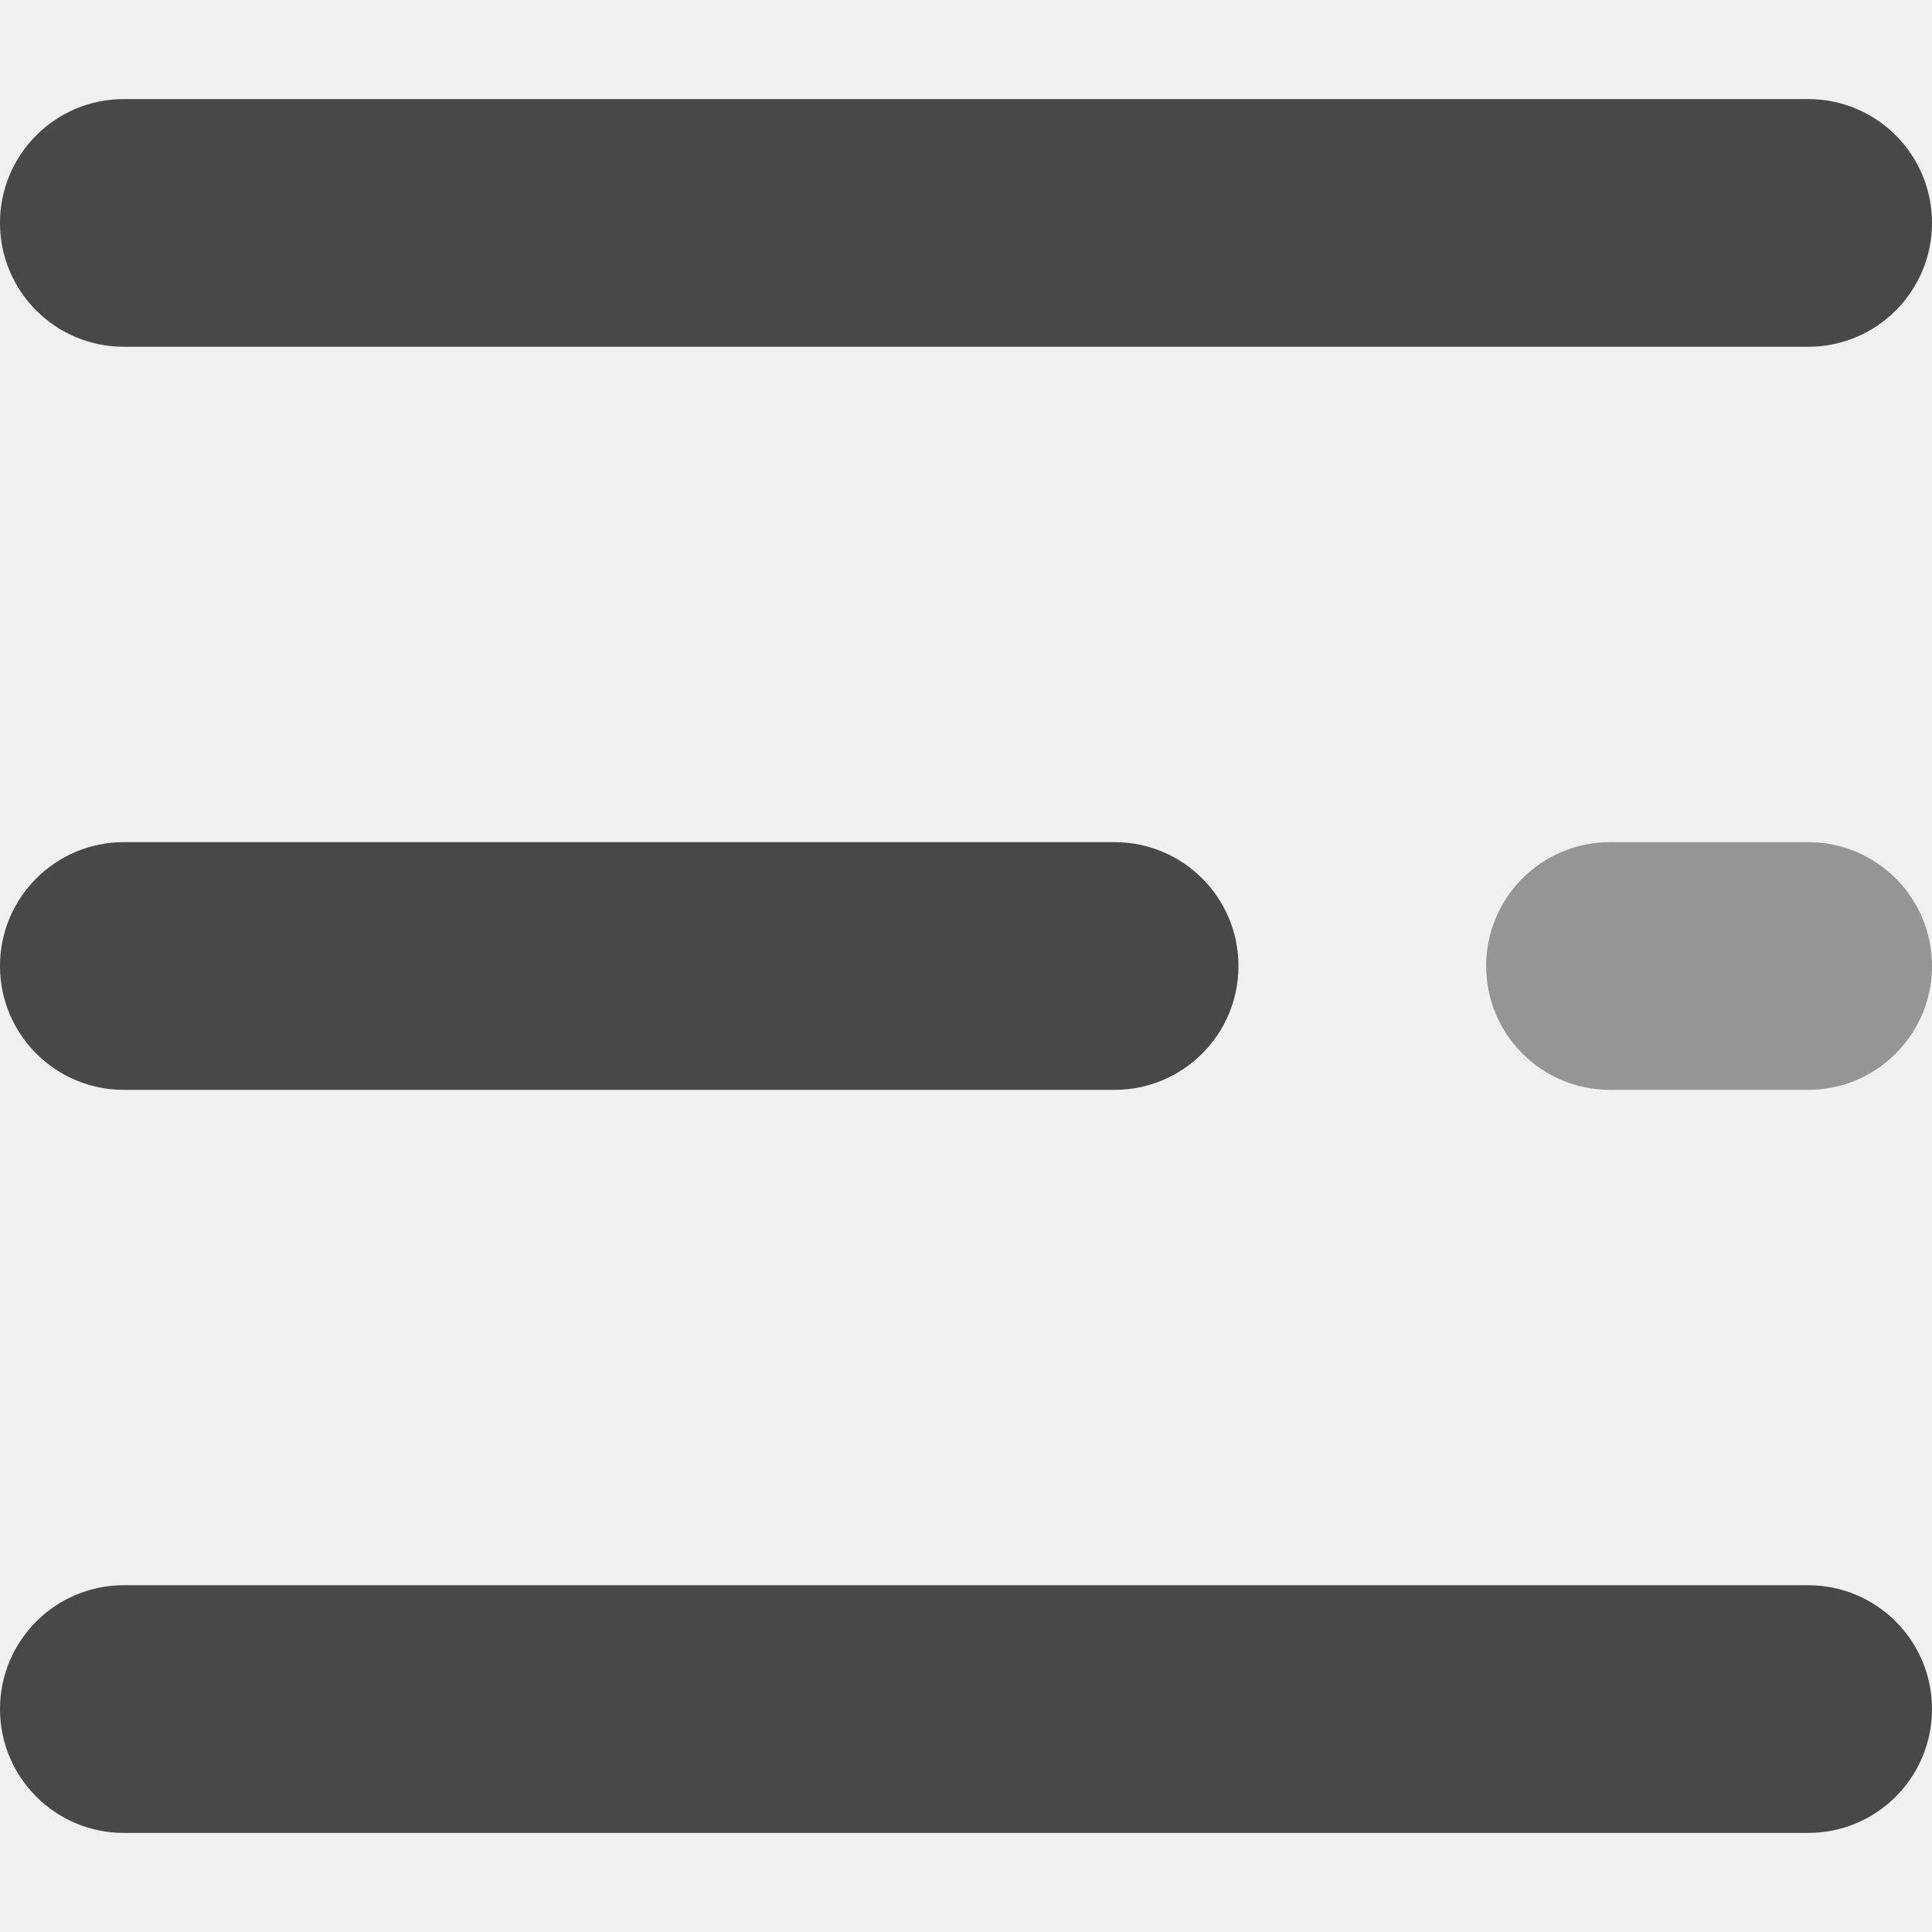
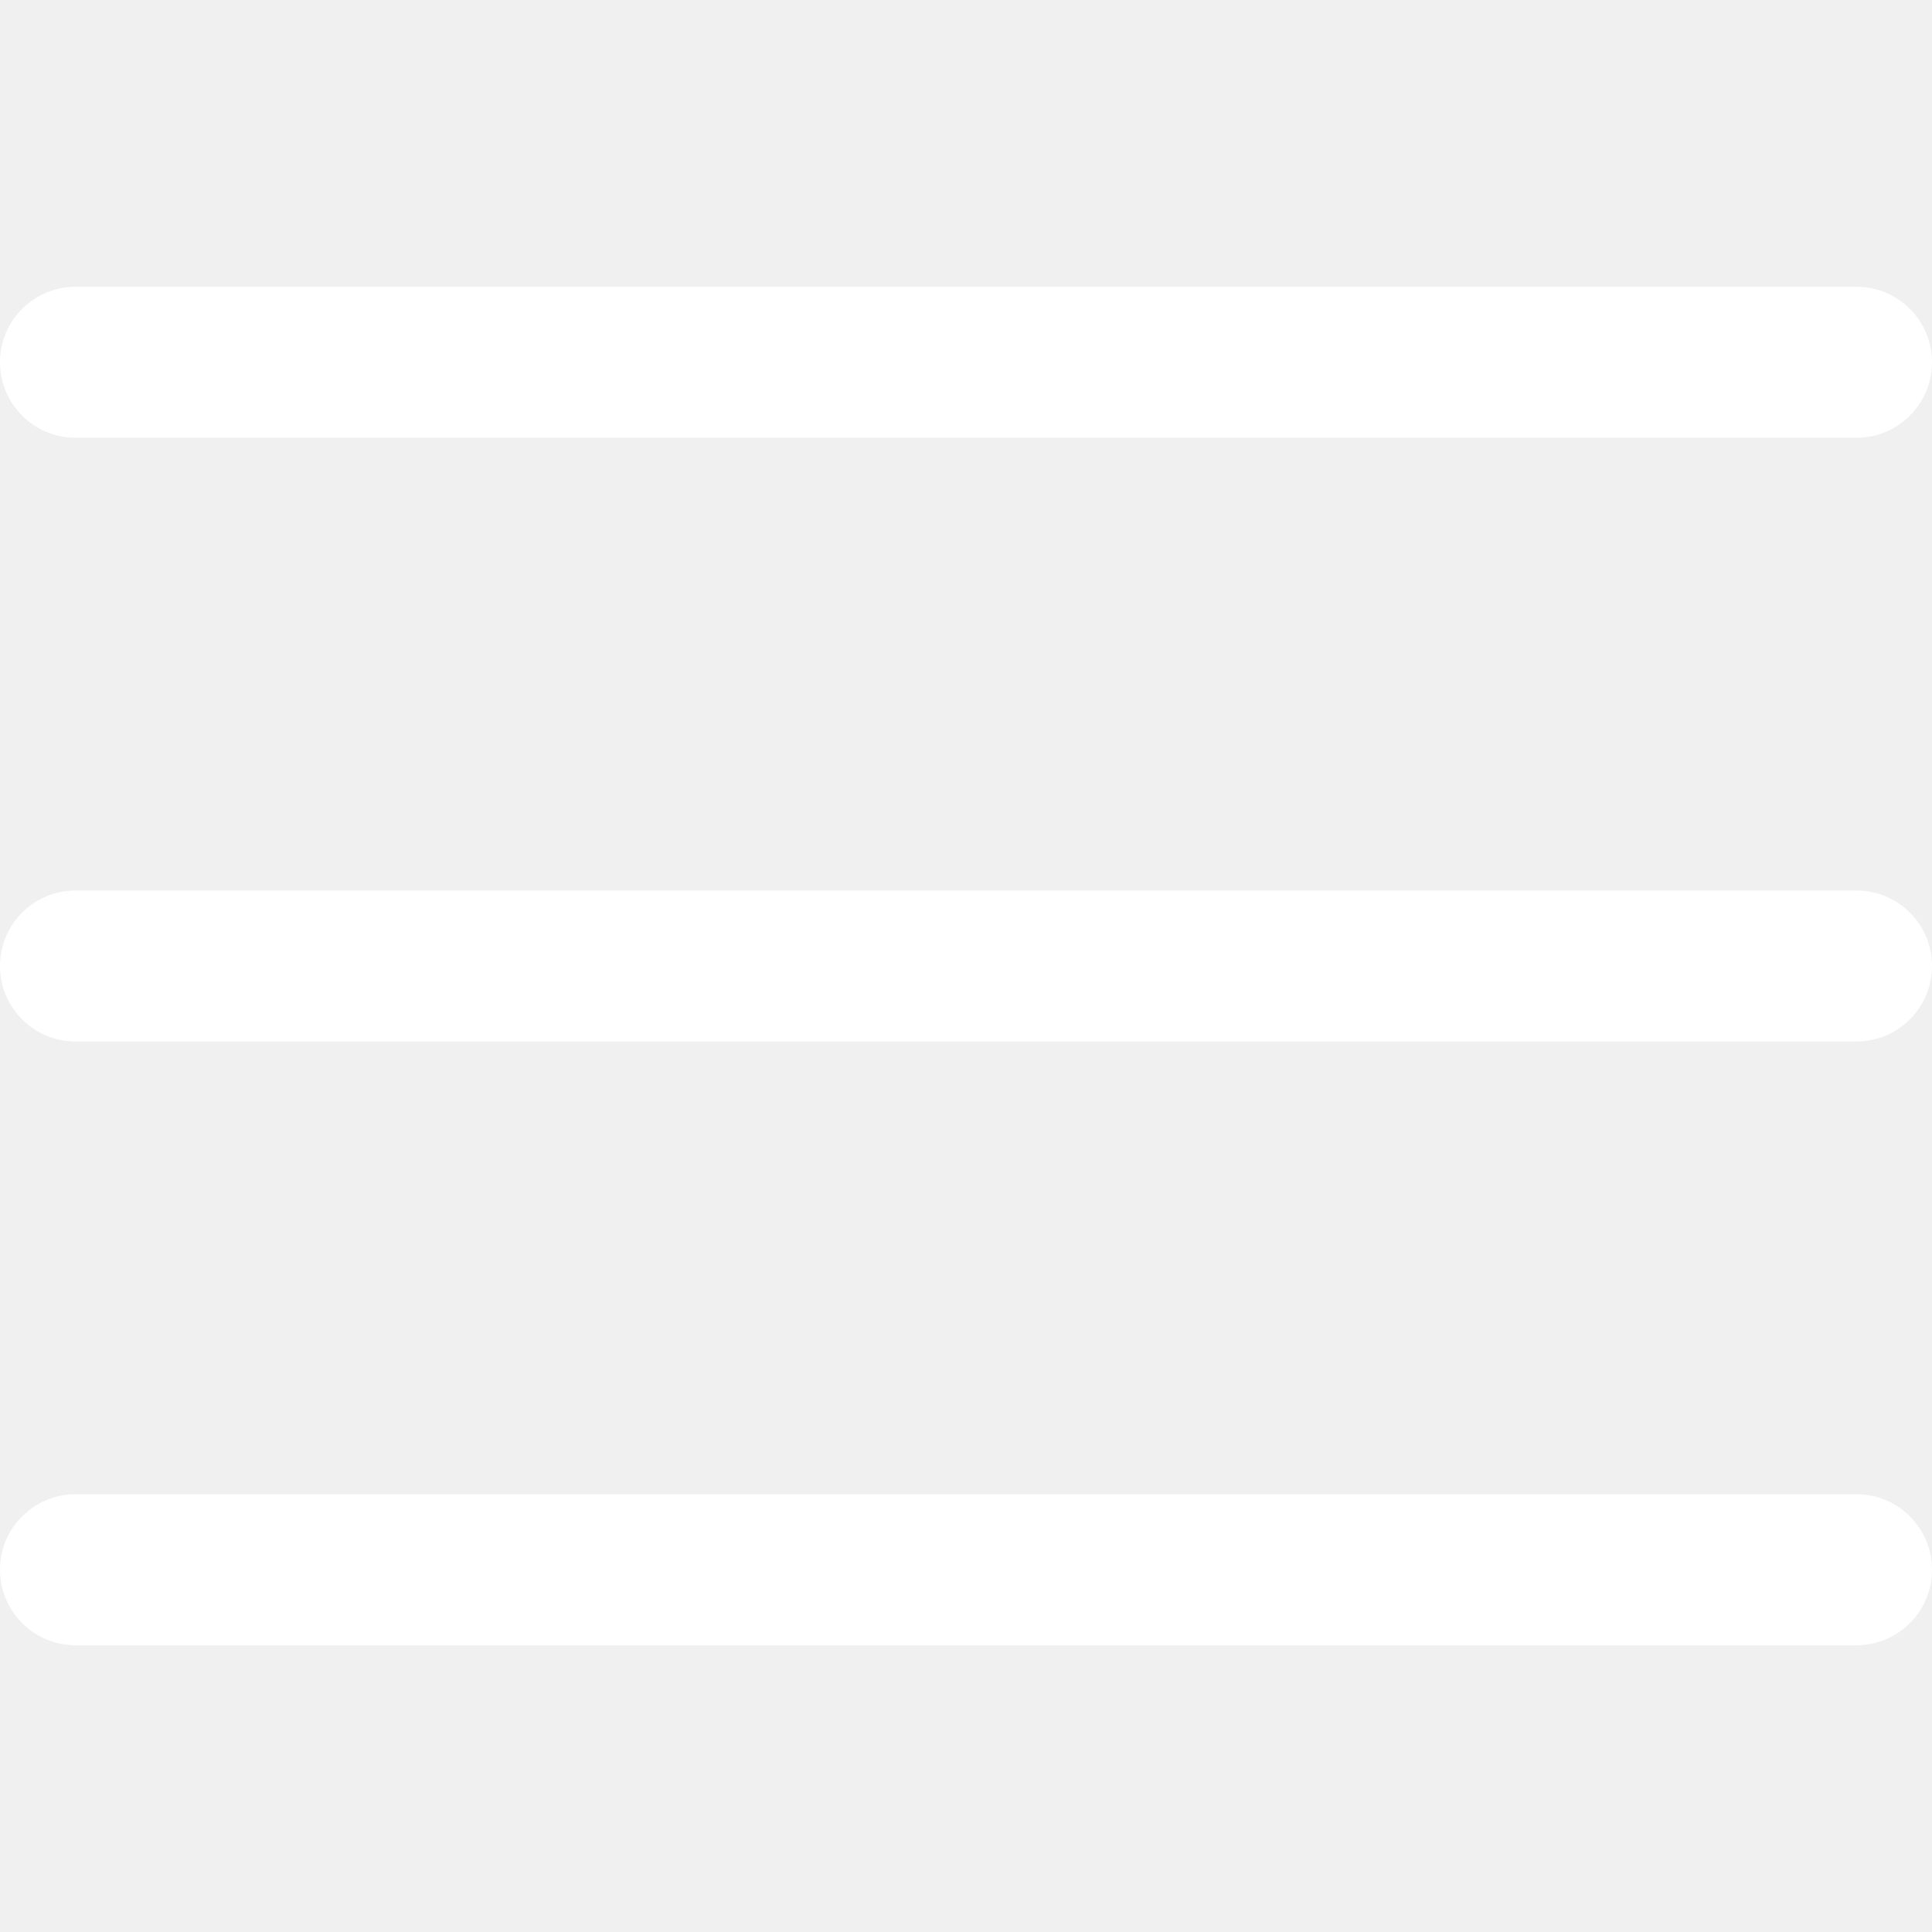
- <svg xmlns="http://www.w3.org/2000/svg" version="1.1" width="512" height="512" x="0" y="0" viewBox="0 0 512 512" style="enable-background:new 0 0 512 512" xml:space="preserve" class="">
+ <svg xmlns="http://www.w3.org/2000/svg" version="1.1" width="512" height="512" x="0" y="0" viewBox="0 0 512 512" style="enable-background:new 0 0 512 512" xml:space="preserve">
  <g>
    <g>
-       <path style="" d="M479.18,91.897H32.821C14.69,91.897,0,77.207,0,59.077s14.69-32.821,32.821-32.821H479.18   c18.13,0,32.82,14.69,32.82,32.821S497.31,91.897,479.18,91.897z" fill="#484848" data-original="#ff485a" class="" />
-       <path style="" d="M295.385,288.821H32.821C14.69,288.821,0,274.13,0,256s14.69-32.821,32.821-32.821h262.564   c18.13,0,32.821,14.69,32.821,32.821S313.515,288.821,295.385,288.821z" fill="#484848" data-original="#ff485a" class="" />
+       <g>
+         <path d="M492,236H20c-11.046,0-20,8.954-20,20c0,11.046,8.954,20,20,20h472c11.046,0,20-8.954,20-20S503.046,236,492,236z" fill="#ffffff" data-original="#000000" style="" />
+       </g>
    </g>
-     <path style="" d="M479.18,288.821h-52.513c-18.13,0-32.821-14.69-32.821-32.821s14.69-32.821,32.821-32.821h52.513  c18.13,0,32.82,14.69,32.82,32.821S497.31,288.821,479.18,288.821z" fill="#959595" data-original="#ffbbc0" class="" />
-     <path style="" d="M479.18,485.744H32.821C14.69,485.744,0,471.053,0,452.923c0-18.13,14.69-32.821,32.821-32.821  H479.18c18.13,0,32.82,14.69,32.82,32.821C512,471.053,497.31,485.744,479.18,485.744z" fill="#484848" data-original="#ff485a" class="" />
+     <g>
+       <g>
+         <path d="M492,76H20C8.954,76,0,84.954,0,96s8.954,20,20,20h472c11.046,0,20-8.954,20-20S503.046,76,492,76z" fill="#ffffff" data-original="#000000" style="" />
+       </g>
+     </g>
+     <g>
+       <g>
+         <path d="M492,396H20c-11.046,0-20,8.954-20,20c0,11.046,8.954,20,20,20h472c11.046,0,20-8.954,20-20    C512,404.954,503.046,396,492,396z" fill="#ffffff" data-original="#000000" style="" />
+       </g>
+     </g>
    <g>
</g>
    <g>
</g>
    <g>
</g>
    <g>
</g>
    <g>
</g>
    <g>
</g>
    <g>
</g>
    <g>
</g>
    <g>
</g>
    <g>
</g>
    <g>
</g>
    <g>
</g>
    <g>
</g>
    <g>
</g>
    <g>
</g>
  </g>
</svg>
